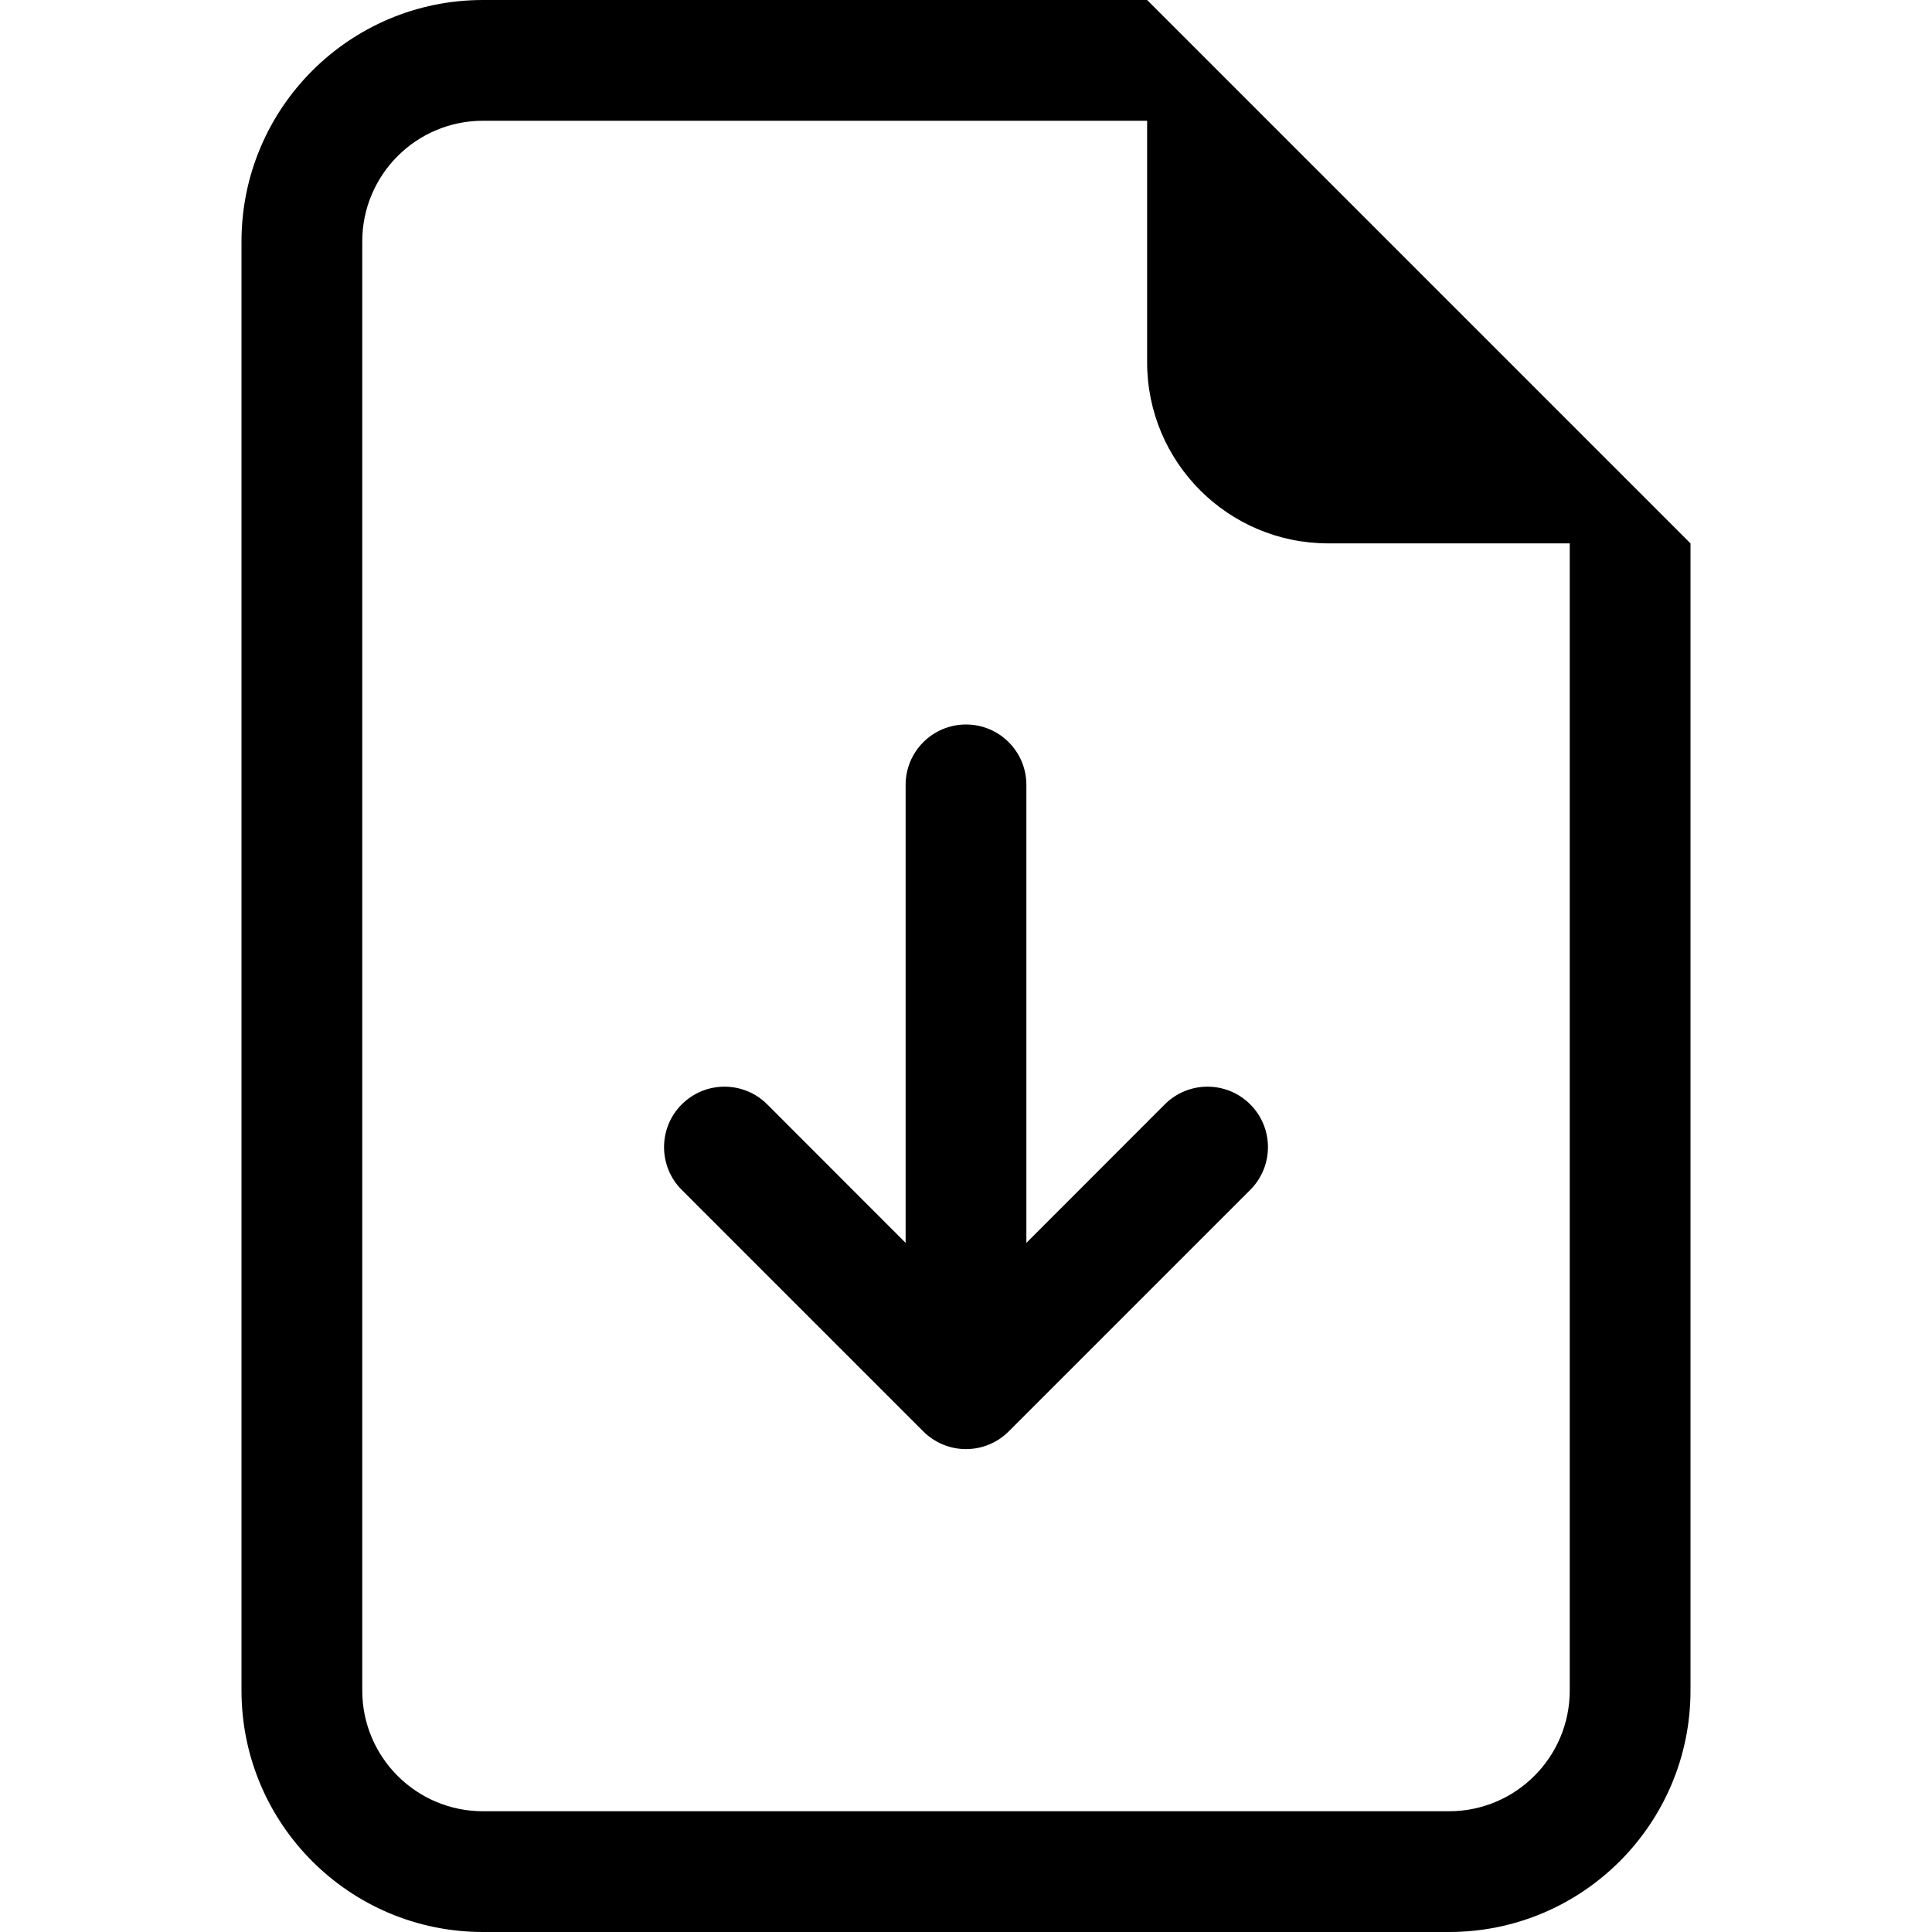
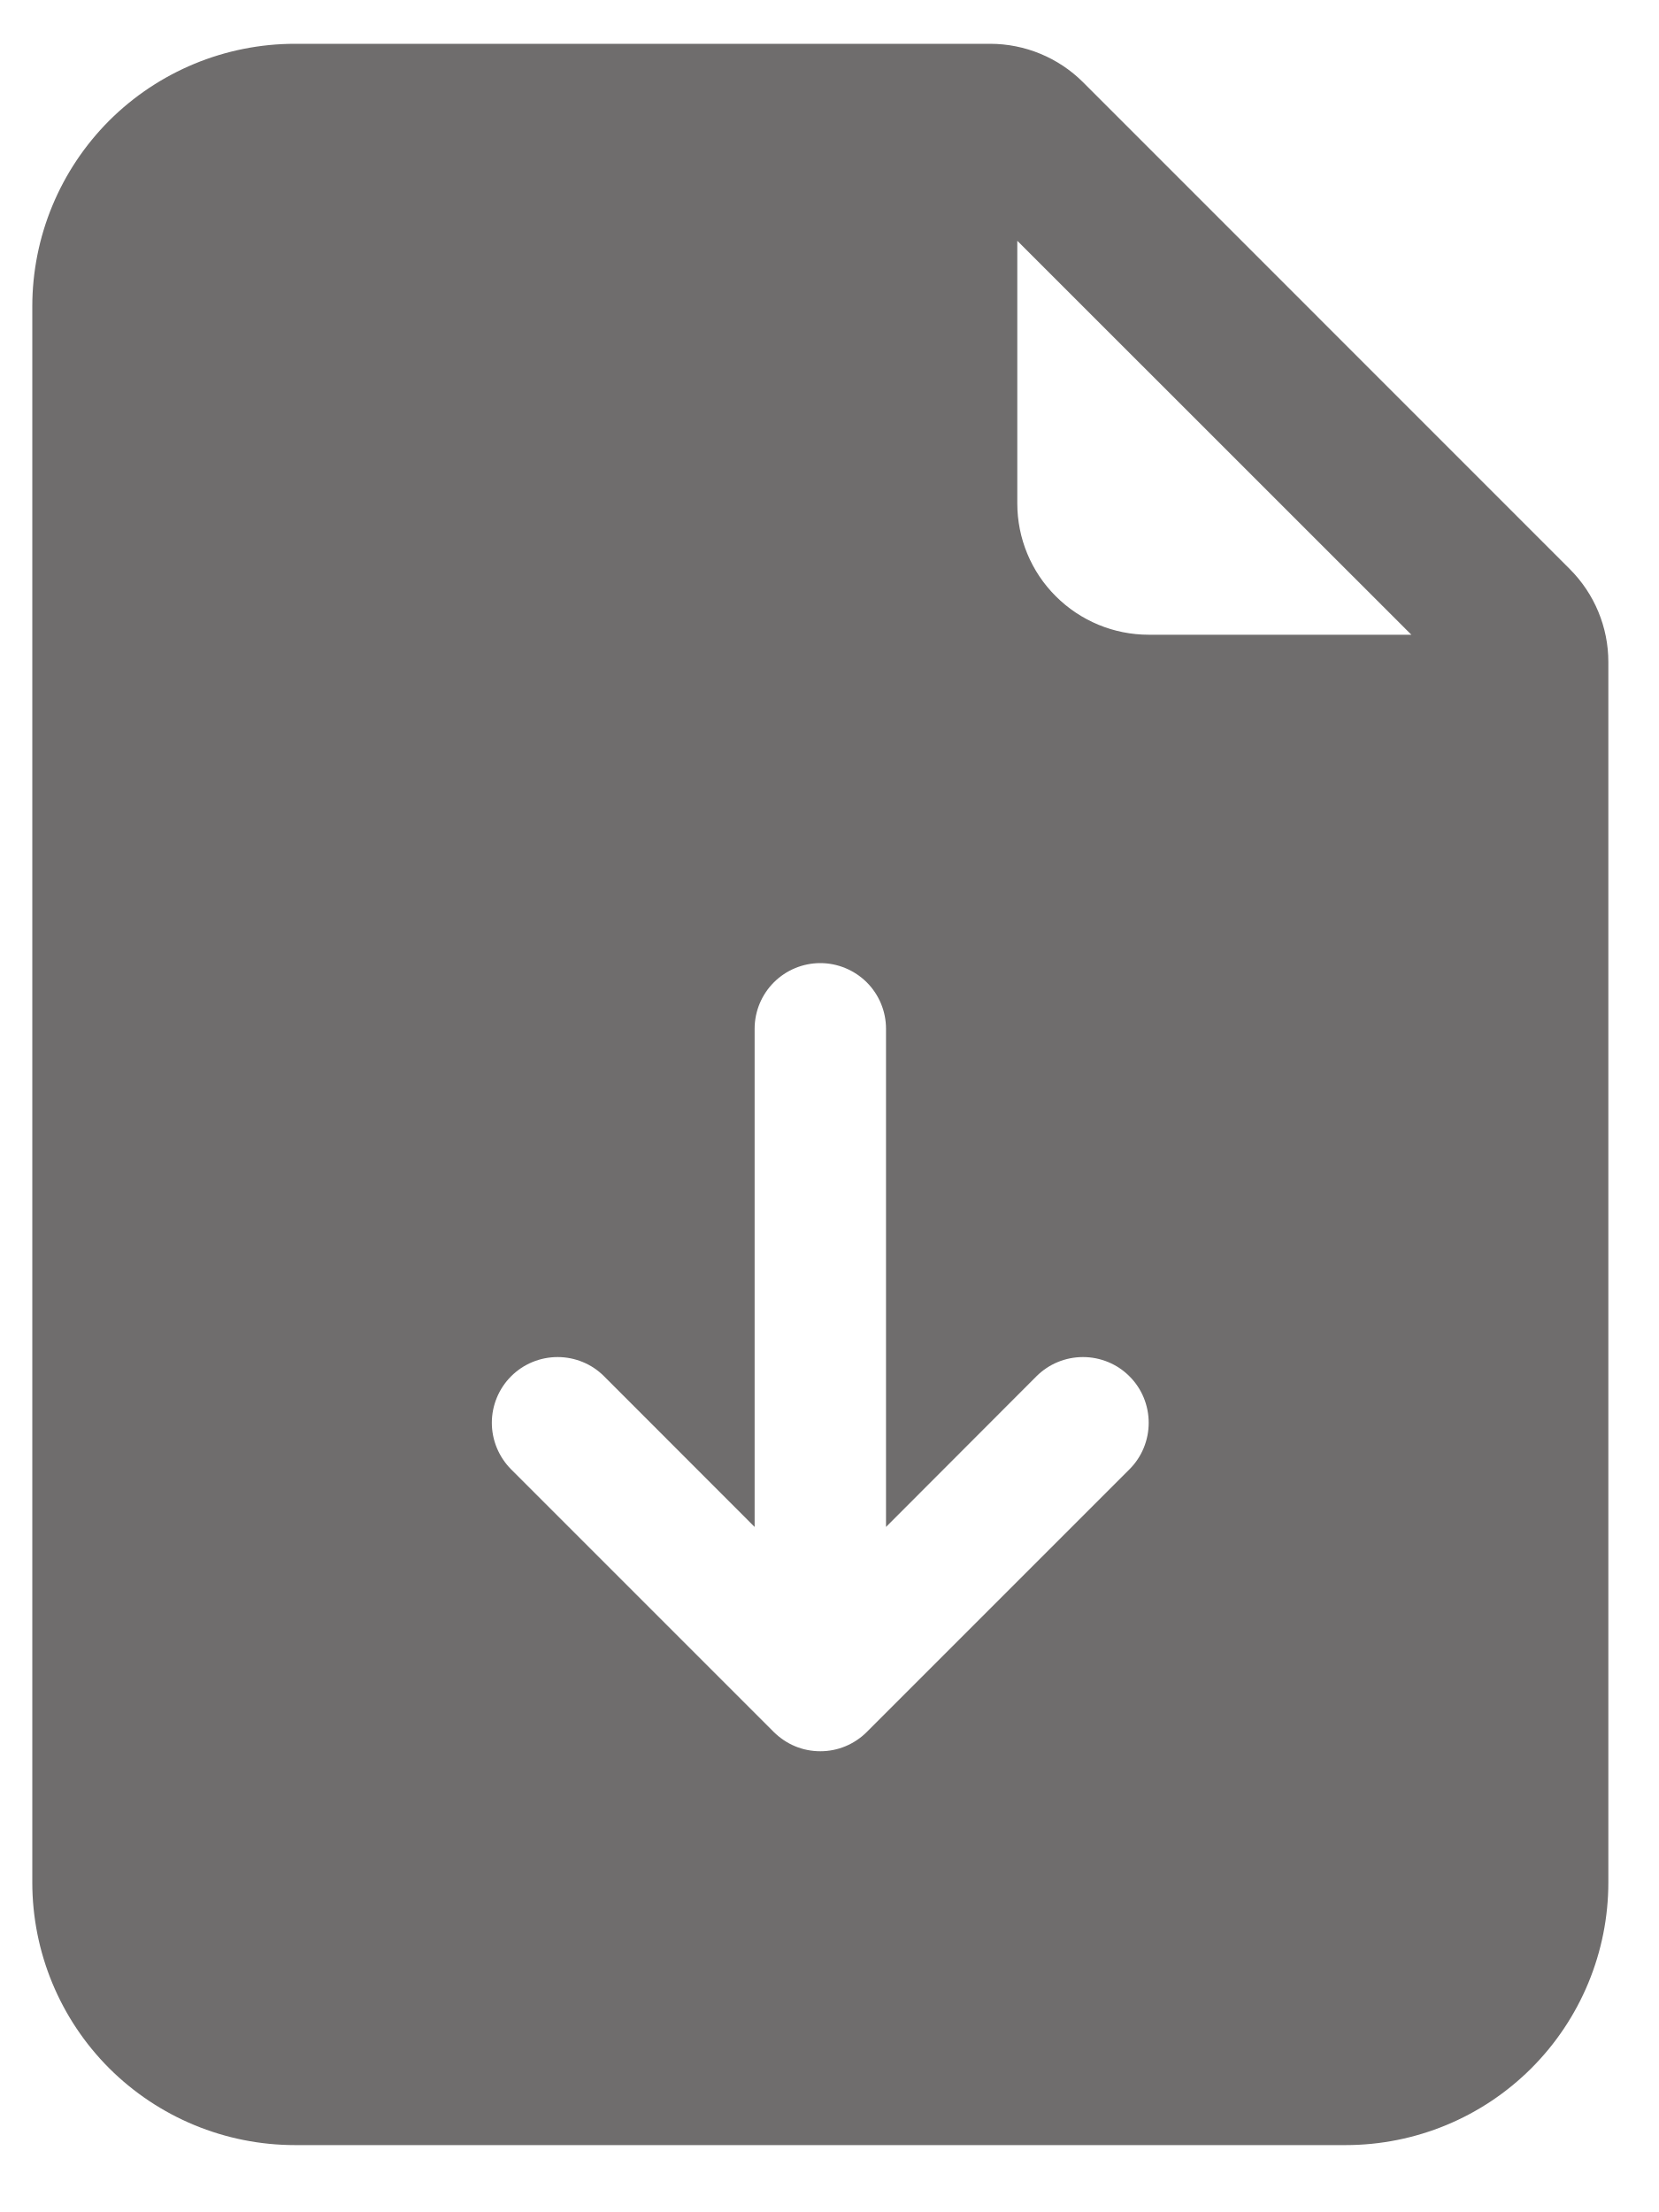
- <svg xmlns="http://www.w3.org/2000/svg" width="16" height="16" fill="currentColor" class="bi bi-file-earmark-arrow-down" viewBox="0 0 16 16">
-   <path d="M8.5 6.5a.5.5 0 0 0-1 0v3.793L6.354 9.146a.5.5 0 1 0-.708.708l2 2a.5.5 0 0 0 .708 0l2-2a.5.5 0 0 0-.708-.708L8.5 10.293V6.5z" />
-   <path d="M14 14V4.5L9.5 0H4a2 2 0 0 0-2 2v12a2 2 0 0 0 2 2h8a2 2 0 0 0 2-2zM9.5 3A1.5 1.5 0 0 0 11 4.5h2V14a1 1 0 0 1-1 1H4a1 1 0 0 1-1-1V2a1 1 0 0 1 1-1h5.5v2z" />
+ <svg xmlns="http://www.w3.org/2000/svg" width="15" height="20" viewBox="0 0 15 20" fill="none">
+   <path d="M8.952 0.396H2.667C2.037 0.396 1.433 0.646 0.987 1.091C0.542 1.537 0.292 2.141 0.292 2.771V17.02C0.292 17.65 0.542 18.255 0.987 18.7C1.433 19.145 2.037 19.395 2.667 19.395H12.167C12.797 19.395 13.401 19.145 13.846 18.7C14.291 18.255 14.542 17.65 14.542 17.02V5.985C14.542 5.67 14.416 5.368 14.194 5.146L9.792 0.743C9.569 0.521 9.267 0.396 8.952 0.396ZM9.198 4.552V2.177L12.761 5.739H10.386C10.071 5.739 9.769 5.614 9.546 5.391C9.323 5.169 9.198 4.867 9.198 4.552ZM8.011 9.302V13.806L9.371 12.444C9.483 12.332 9.634 12.27 9.792 12.27C9.949 12.27 10.101 12.332 10.212 12.444C10.324 12.555 10.386 12.707 10.386 12.864C10.386 13.022 10.324 13.173 10.212 13.285L7.837 15.66C7.782 15.715 7.716 15.759 7.644 15.789C7.572 15.819 7.495 15.834 7.417 15.834C7.339 15.834 7.261 15.819 7.189 15.789C7.117 15.759 7.052 15.715 6.996 15.66L4.621 13.285C4.51 13.173 4.447 13.022 4.447 12.864C4.447 12.707 4.51 12.555 4.621 12.444C4.733 12.332 4.884 12.27 5.042 12.27C5.199 12.27 5.351 12.332 5.462 12.444L6.823 13.806V9.302C6.823 9.144 6.886 8.993 6.997 8.882C7.108 8.771 7.259 8.708 7.417 8.708C7.574 8.708 7.725 8.771 7.837 8.882C7.948 8.993 8.011 9.144 8.011 9.302Z" fill="#6F6D6D" />
</svg>
